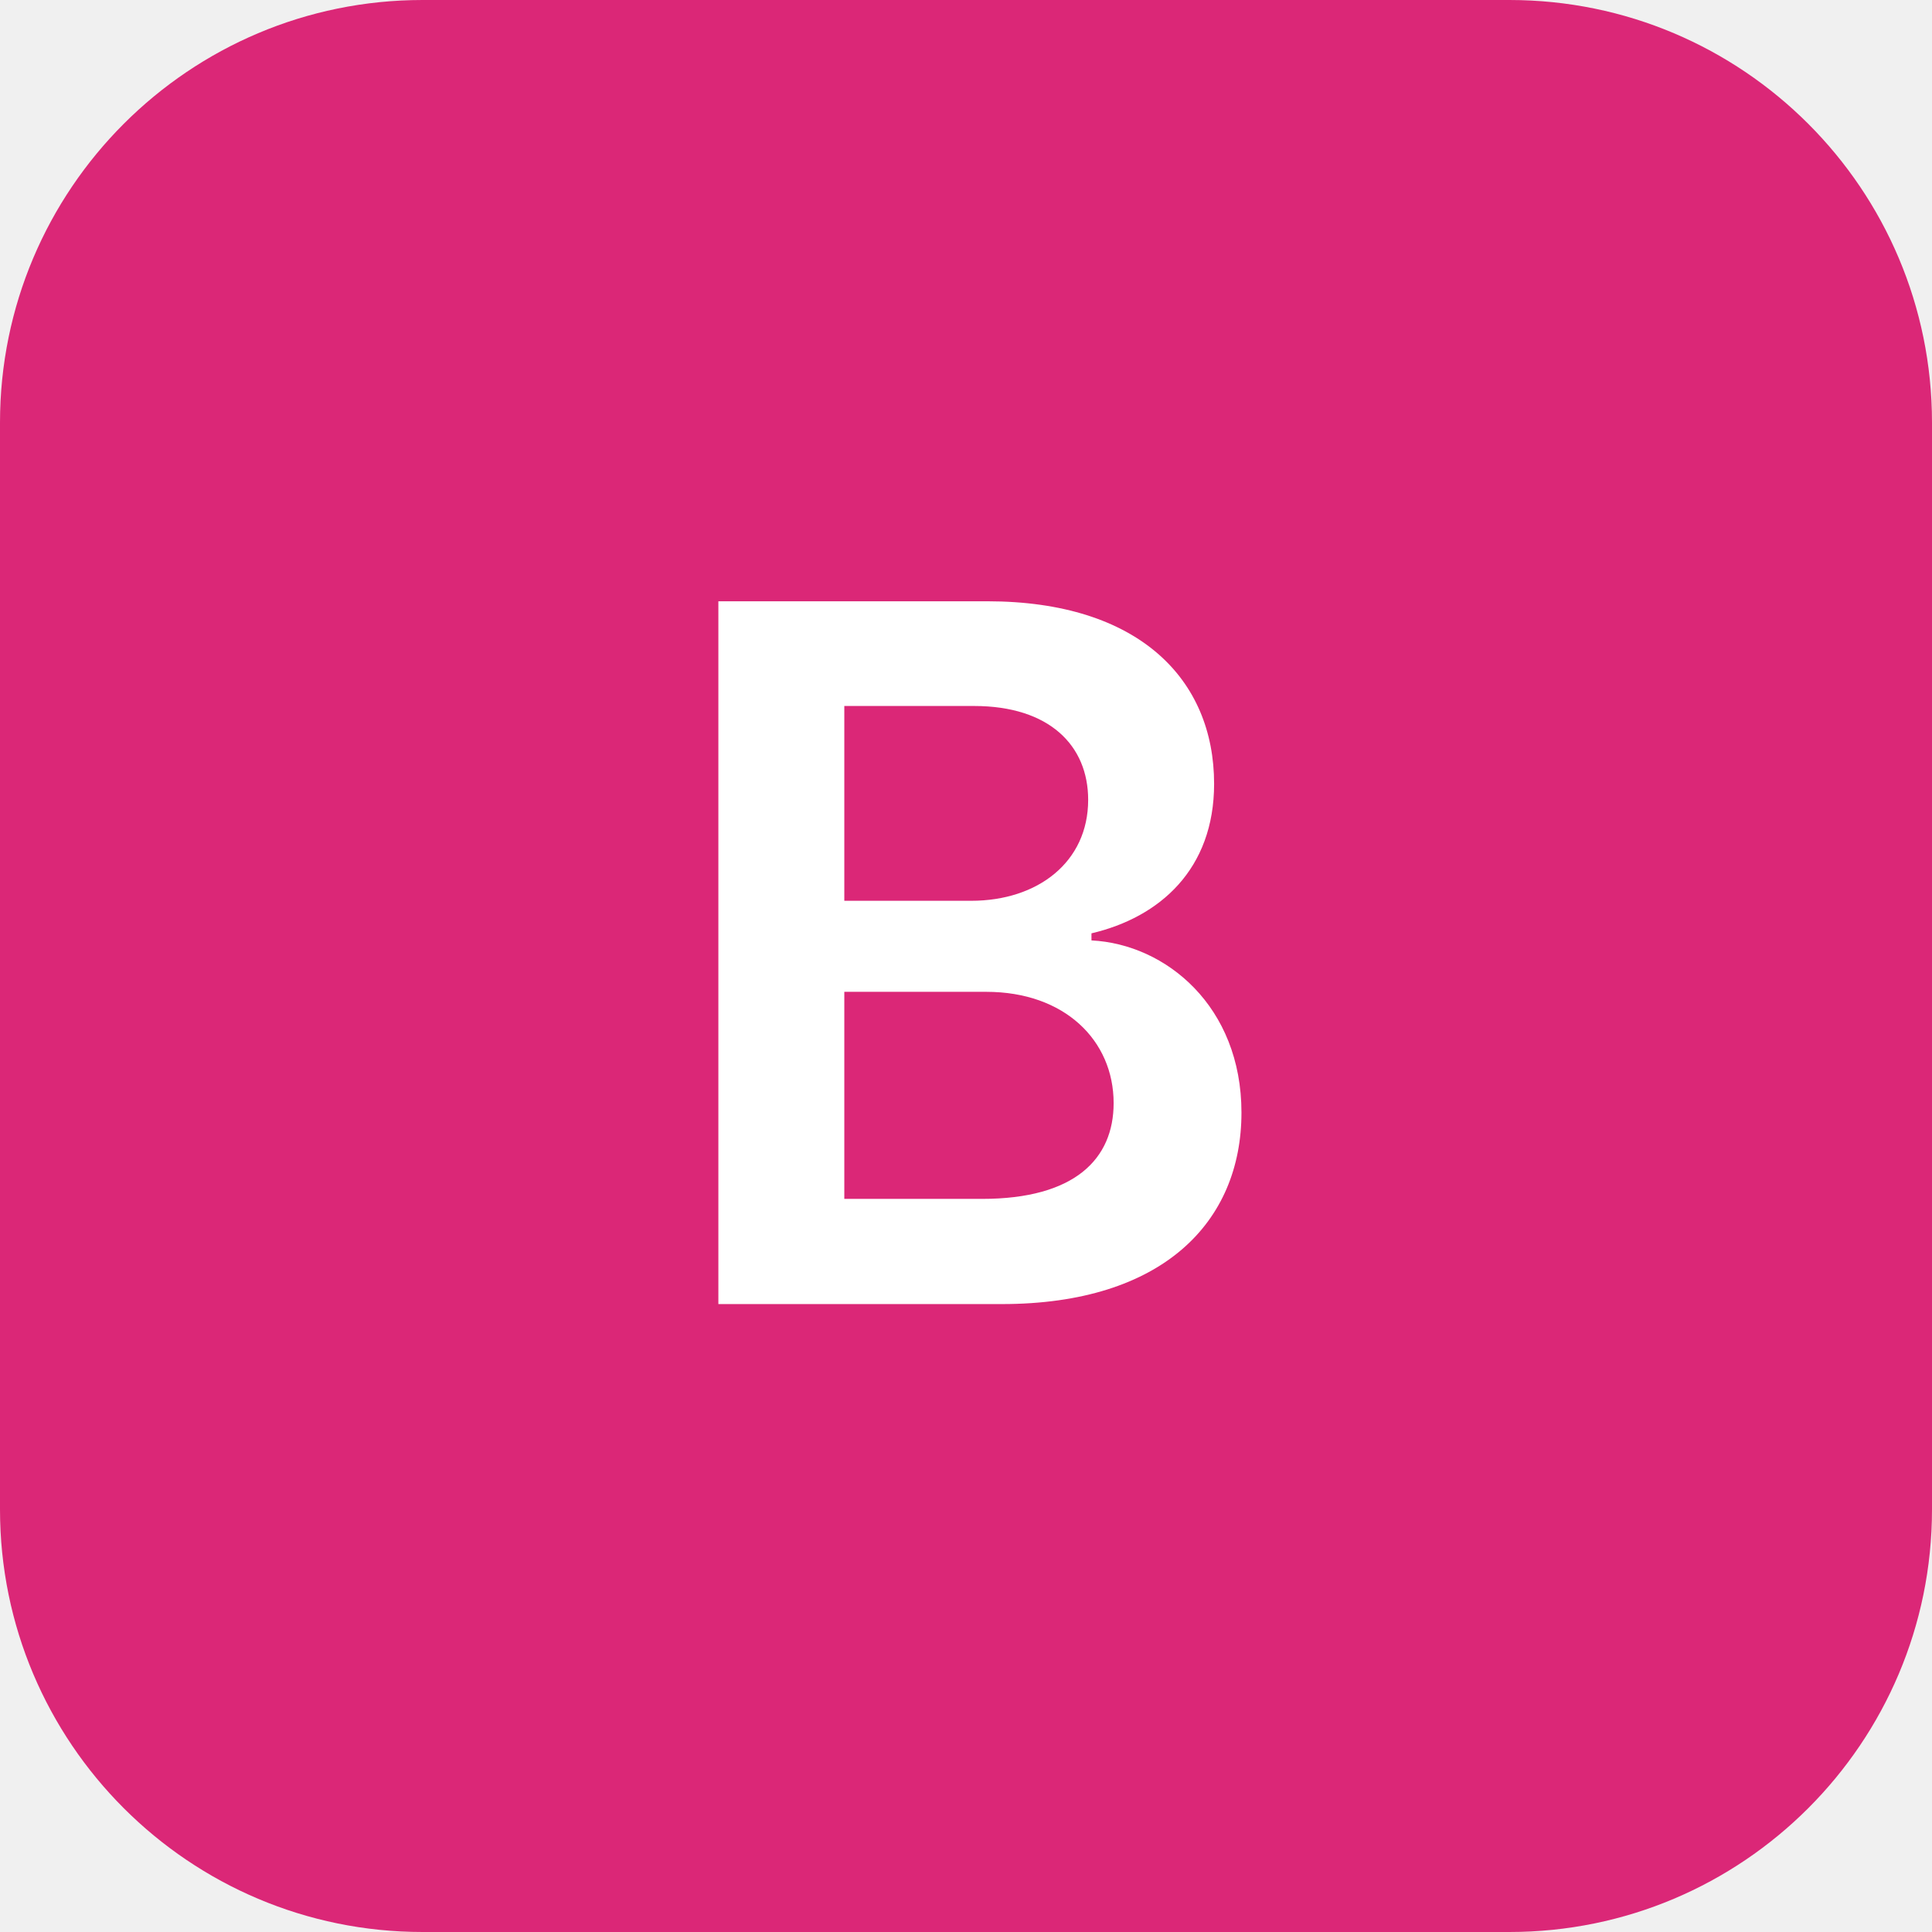
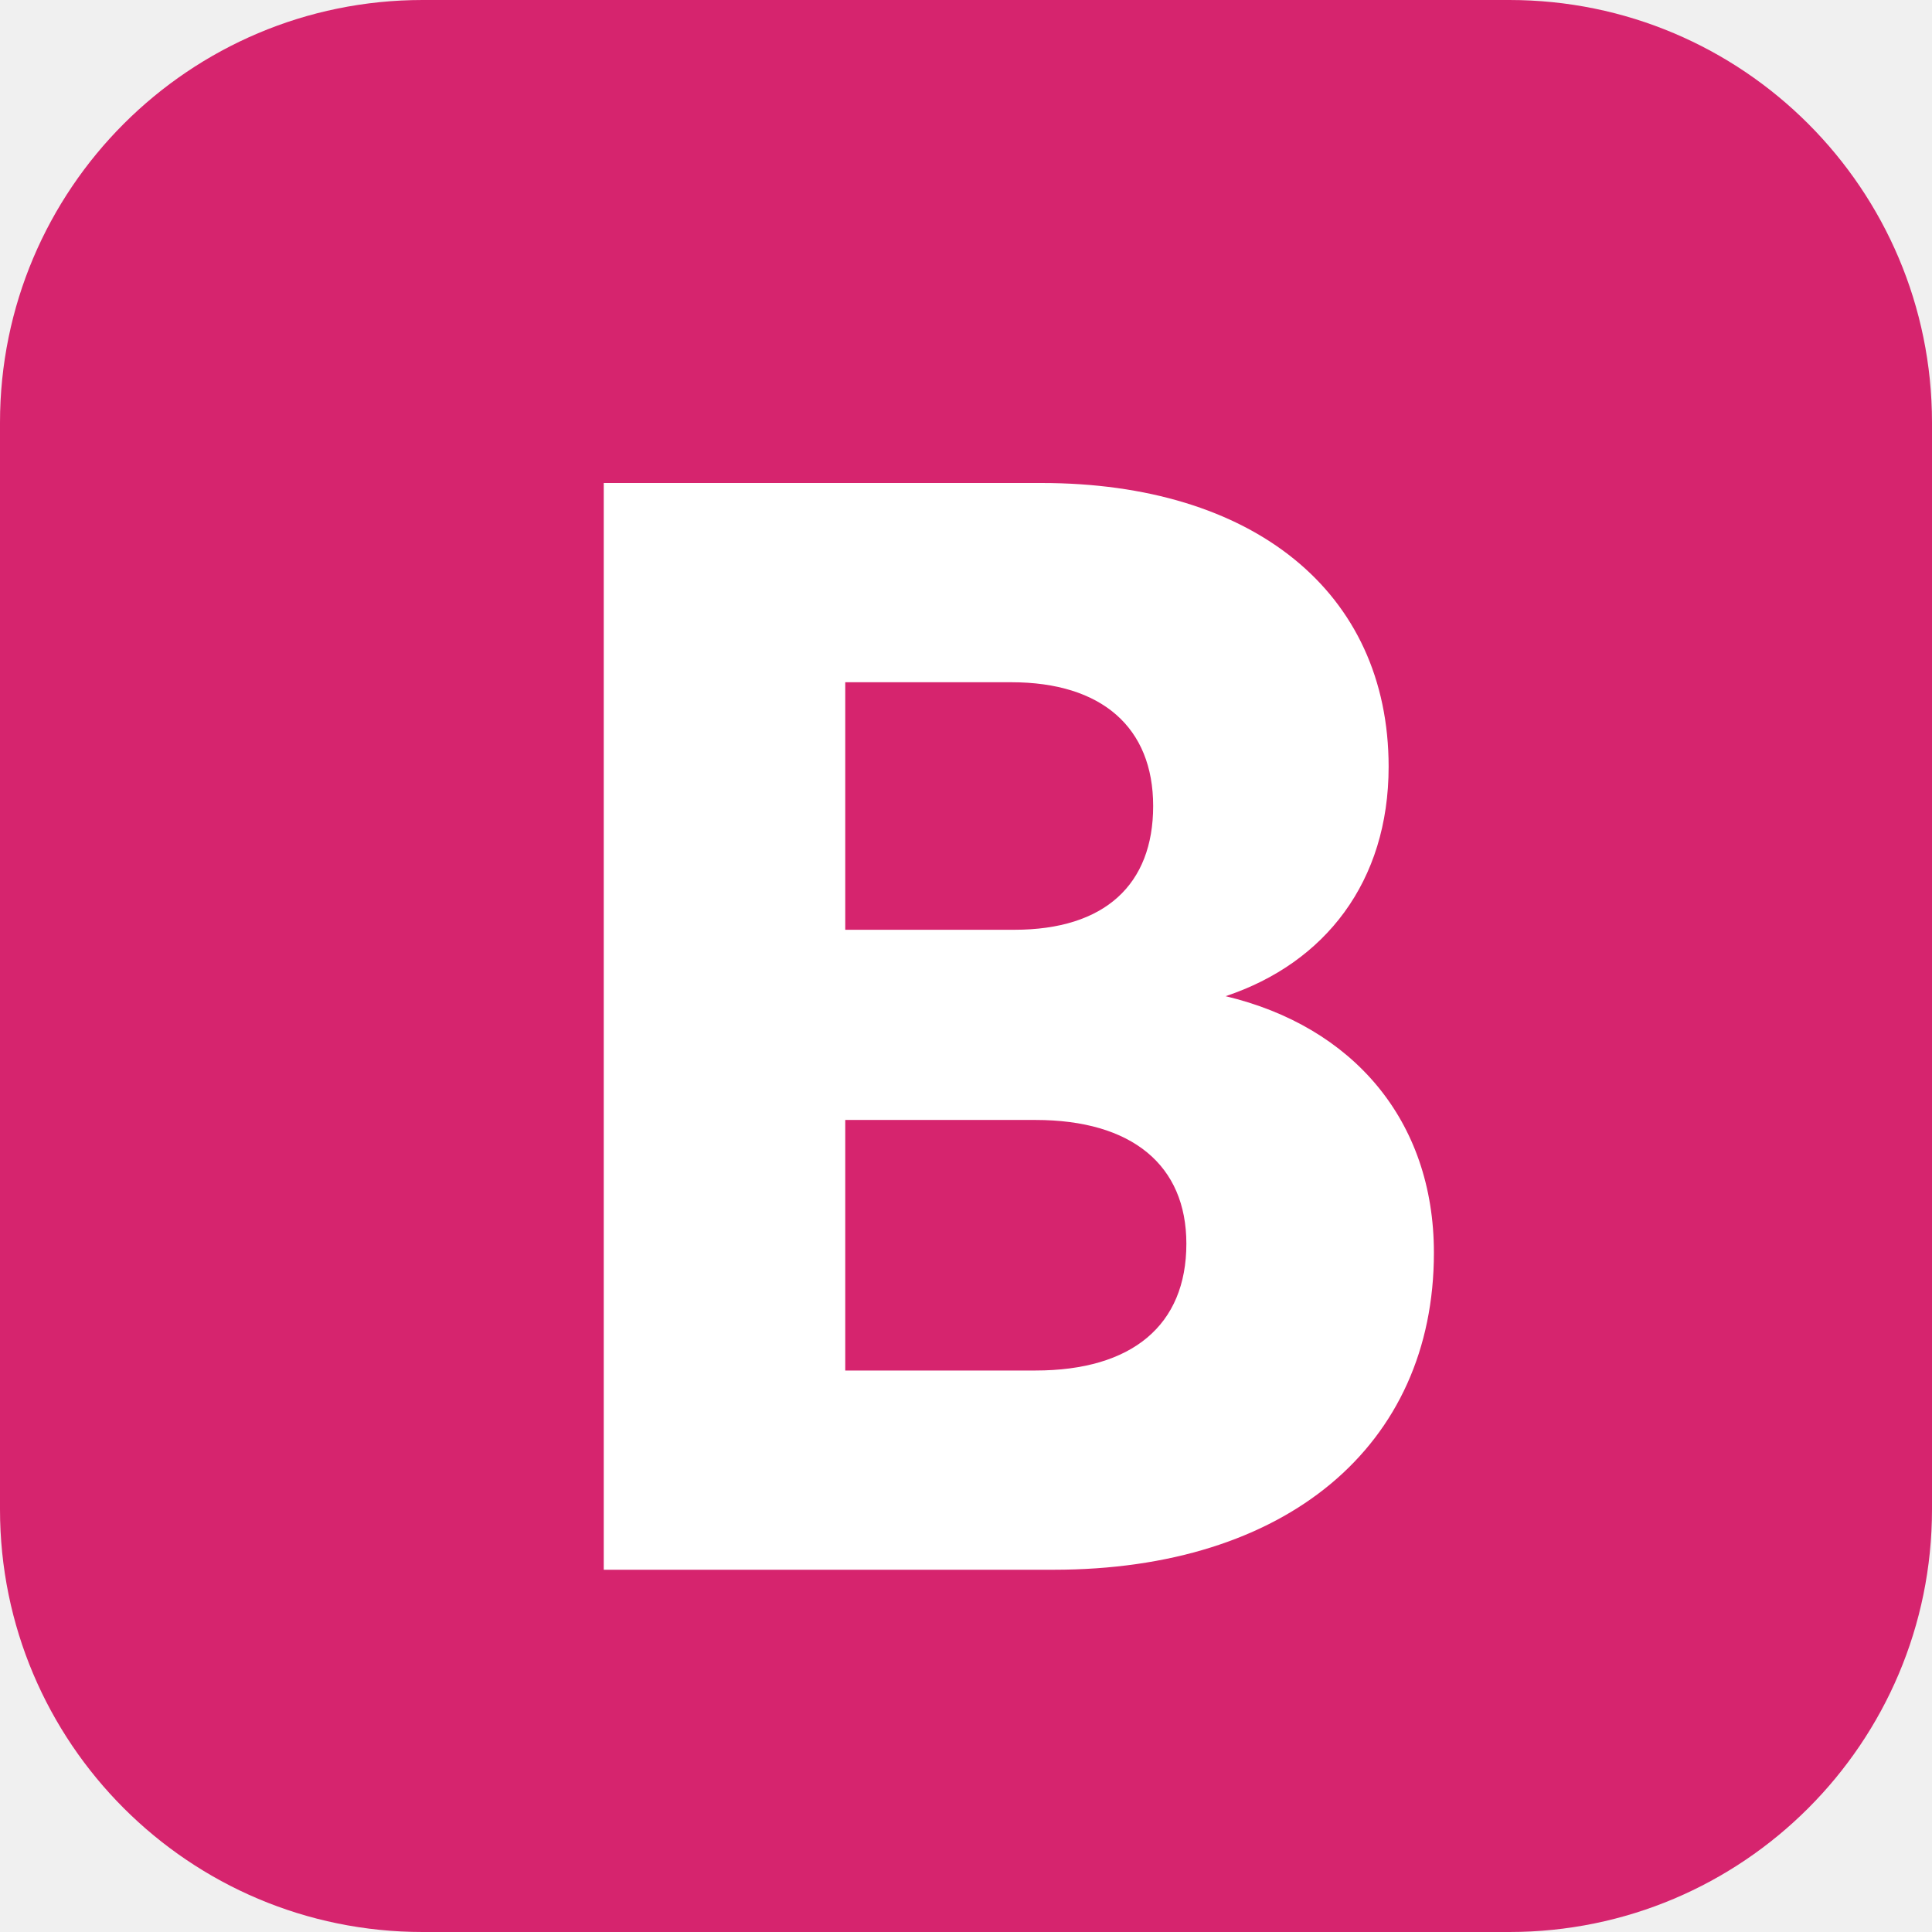
<svg xmlns="http://www.w3.org/2000/svg" viewBox="0 0 64 64">
-   <rect width="64" height="64" rx="14" fill="#db2777" />
-   <text x="32" y="32" dy="0.35em" text-anchor="middle" font-family="ui-sans-serif, system-ui, -apple-system, sans-serif" font-size="32" font-weight="600" fill="#ffffff">B</text>
+   <rect width="64" height="64" rx="14" fill="#D6246E" />
+   <path d="M20 16h14.5c7 0 11.5 3.6 11.5 9.4 0 3.8-2.1 6.5-5.4 7.6 4.2 1 6.9 4.1 6.9 8.5 0 6.4-4.9 10.5-12.6 10.5H20V16zm8 6.6v8.2h5.6c3 0 4.6-1.5 4.6-4.1s-1.7-4.1-4.7-4.1H28zm0 14.5v8.3h6.3c3.2 0 5-1.5 5-4.2 0-2.6-1.8-4.1-5-4.1H28z" fill="#fff" />
</svg>
